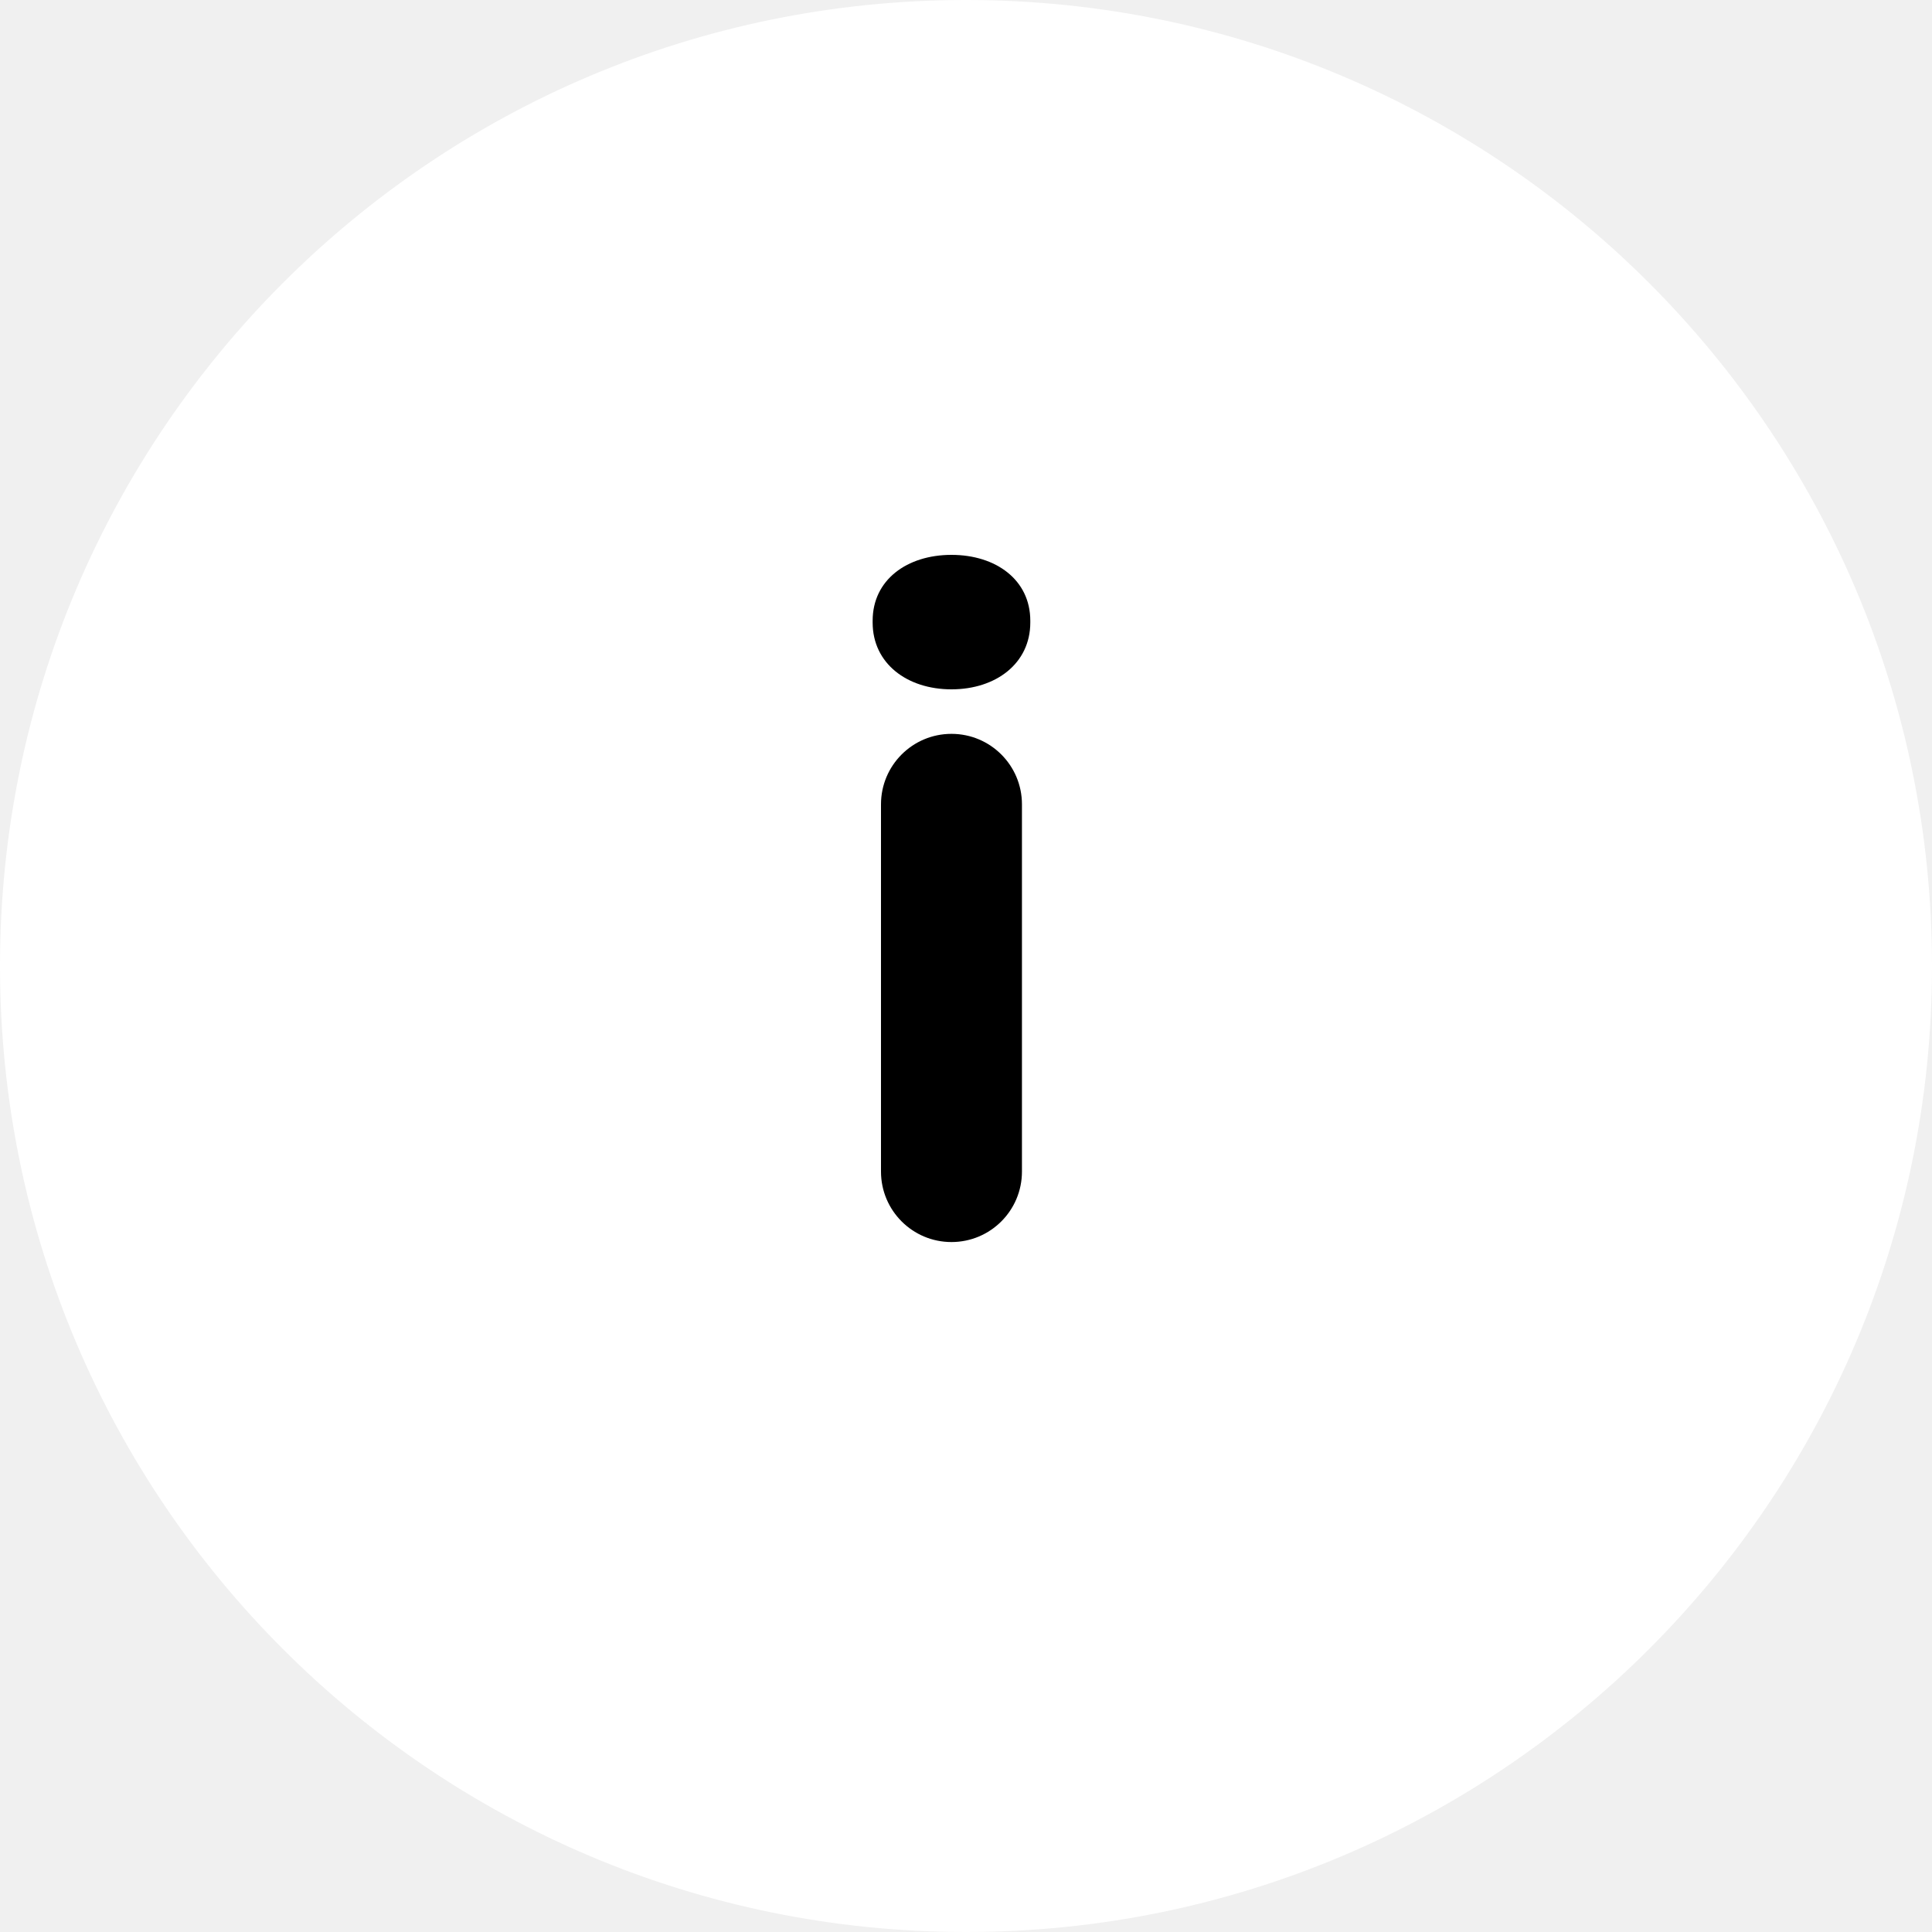
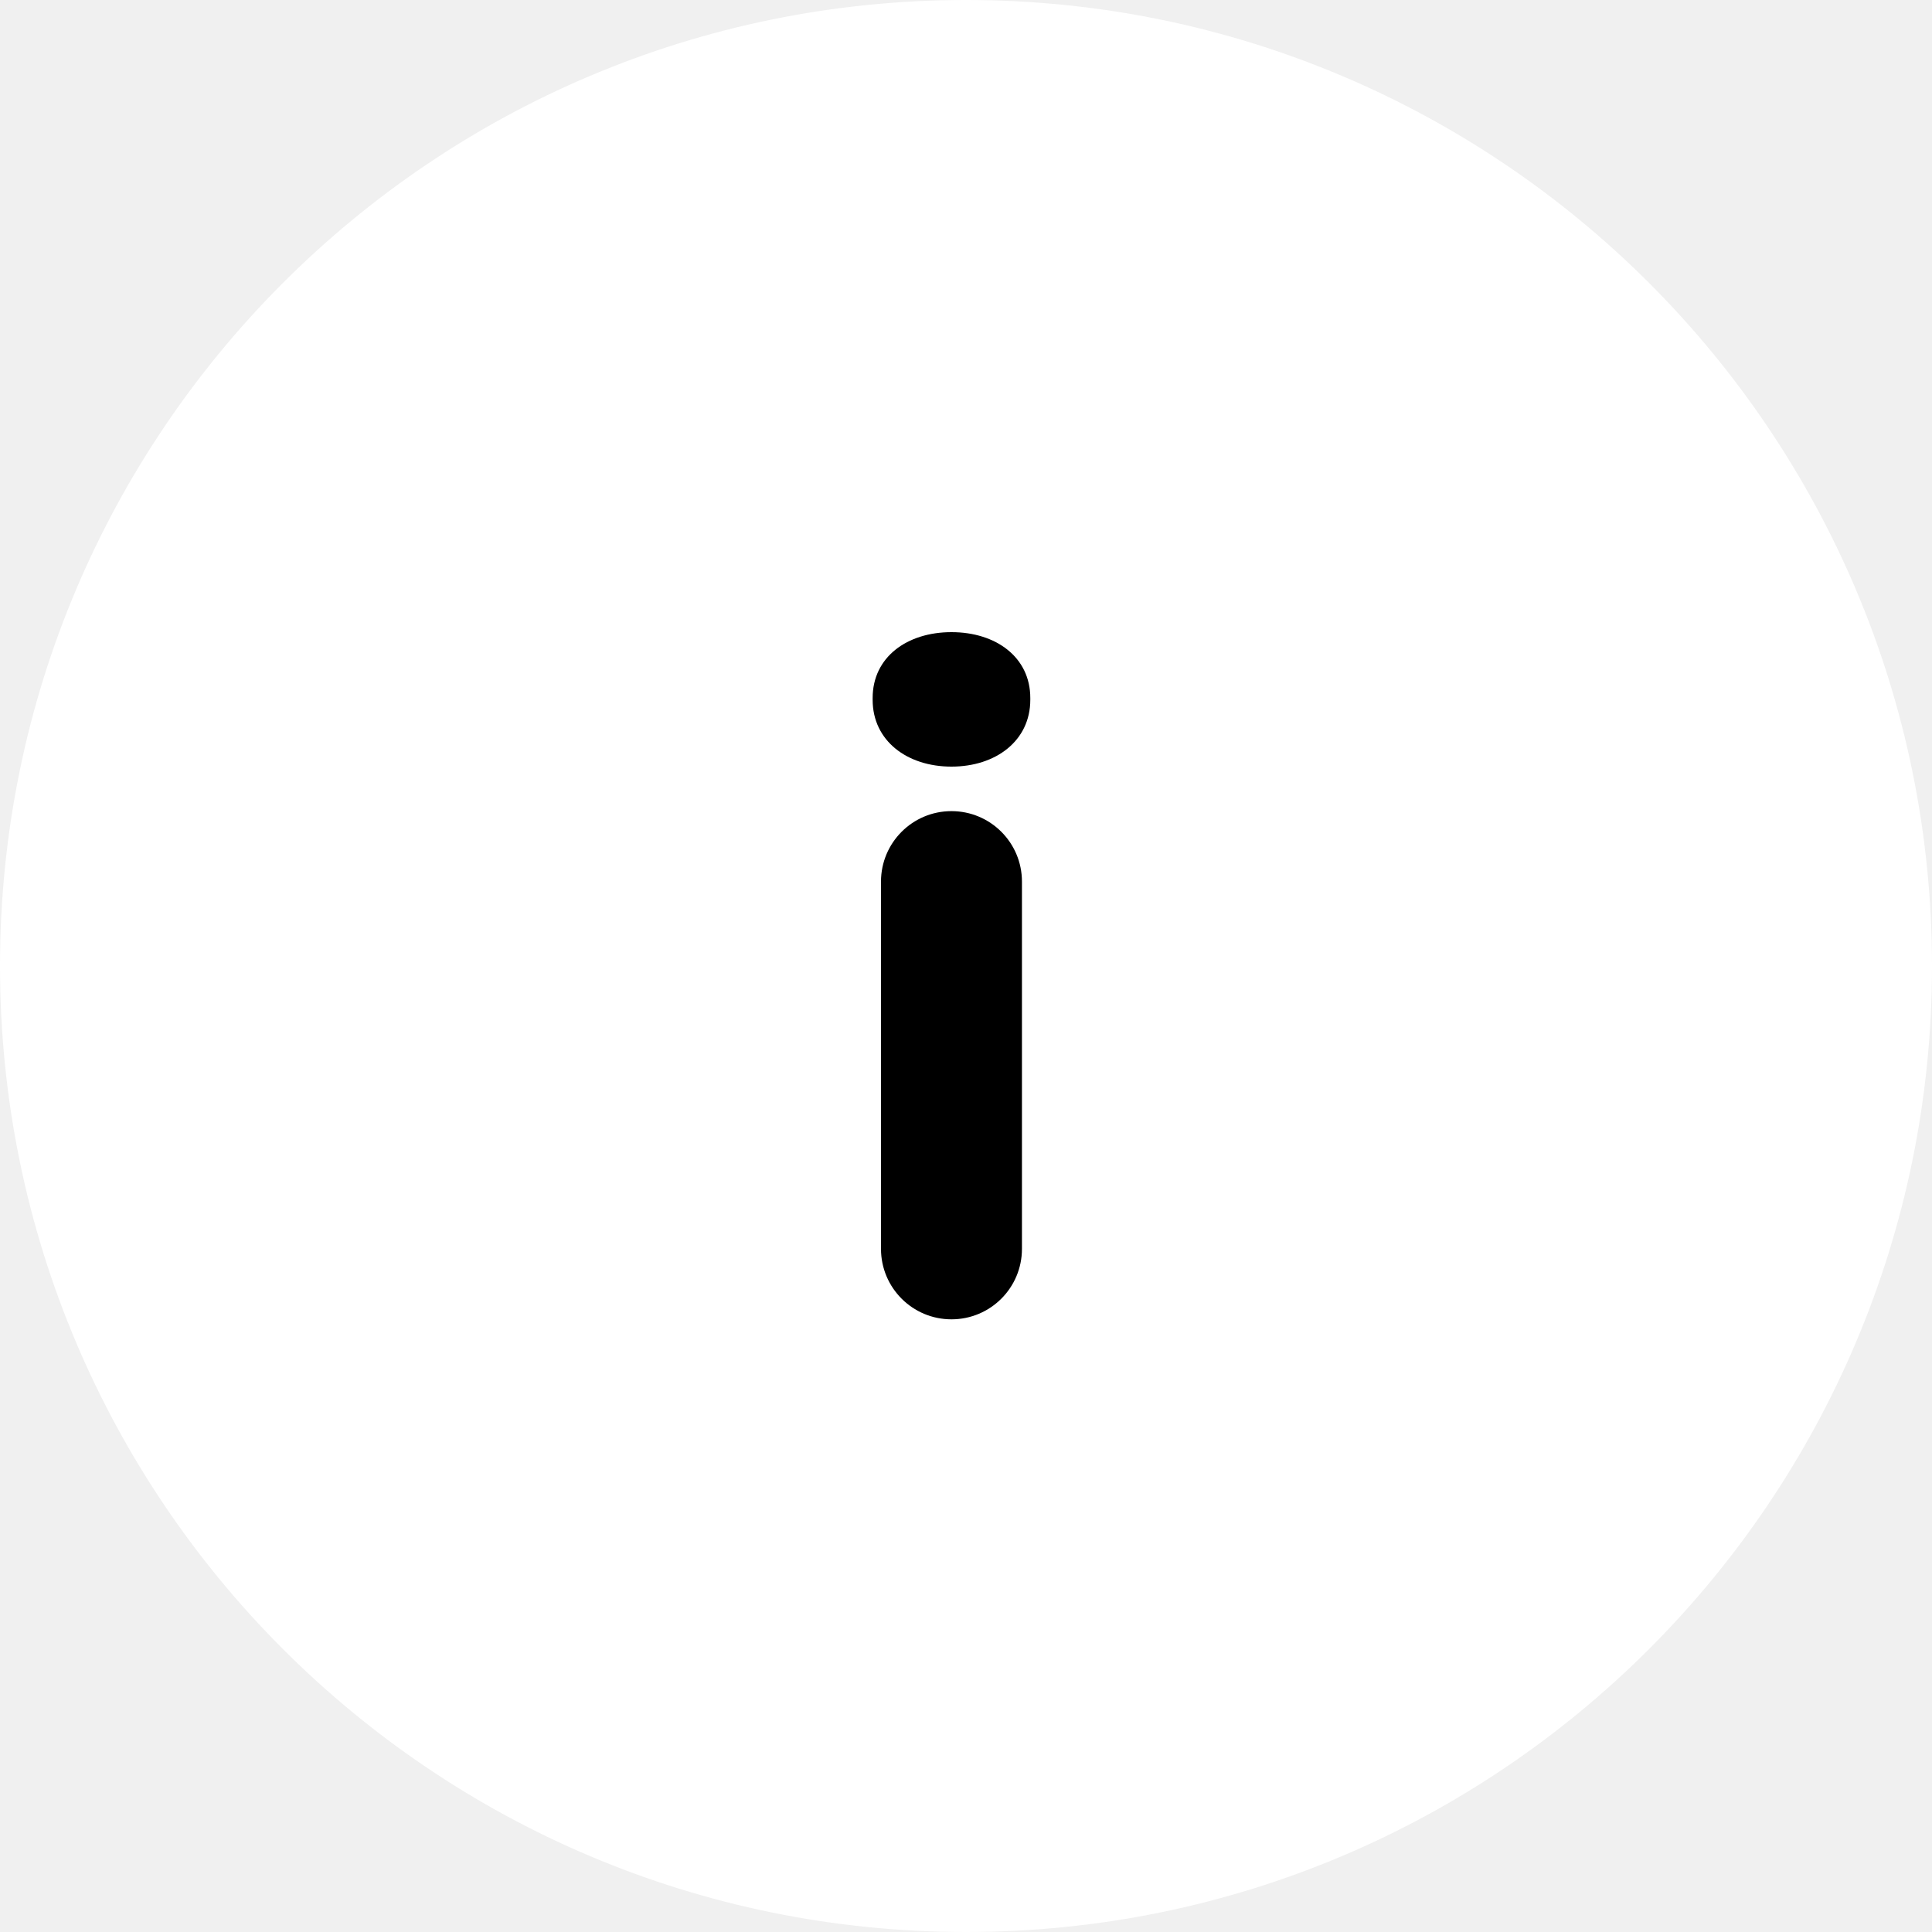
<svg xmlns="http://www.w3.org/2000/svg" width="50" height="50" viewBox="0 0 50 50" fill="none">
  <circle cx="25" cy="25" r="25" fill="white" />
-   <path d="M22.584 16.112C22.584 17.168 23.472 17.84 24.624 17.84C25.776 17.84 26.664 17.168 26.664 16.112V16.064C26.664 15.008 25.776 14.36 24.624 14.36C23.472 14.36 22.584 15.008 22.584 16.064V16.112ZM22.8 30.32C22.8 31.328 23.616 32.144 24.624 32.144C25.632 32.144 26.448 31.328 26.448 30.32V20.816C26.448 19.808 25.632 18.992 24.624 18.992C23.616 18.992 22.8 19.808 22.8 20.816V30.32Z" fill="black" />
+   <path d="M22.584 18.112C22.584 19.168 23.472 19.84 24.624 19.84C25.776 19.84 26.664 19.168 26.664 18.112V18.064C26.664 17.008 25.776 16.36 24.624 16.36C23.472 16.36 22.584 17.008 22.584 18.064V18.112ZM22.8 32.32C22.8 33.328 23.616 34.144 24.624 34.144C25.632 34.144 26.448 33.328 26.448 32.32V22.816C26.448 21.808 25.632 20.992 24.624 20.992C23.616 20.992 22.8 21.808 22.8 22.816V32.32Z" fill="black" />
</svg>
